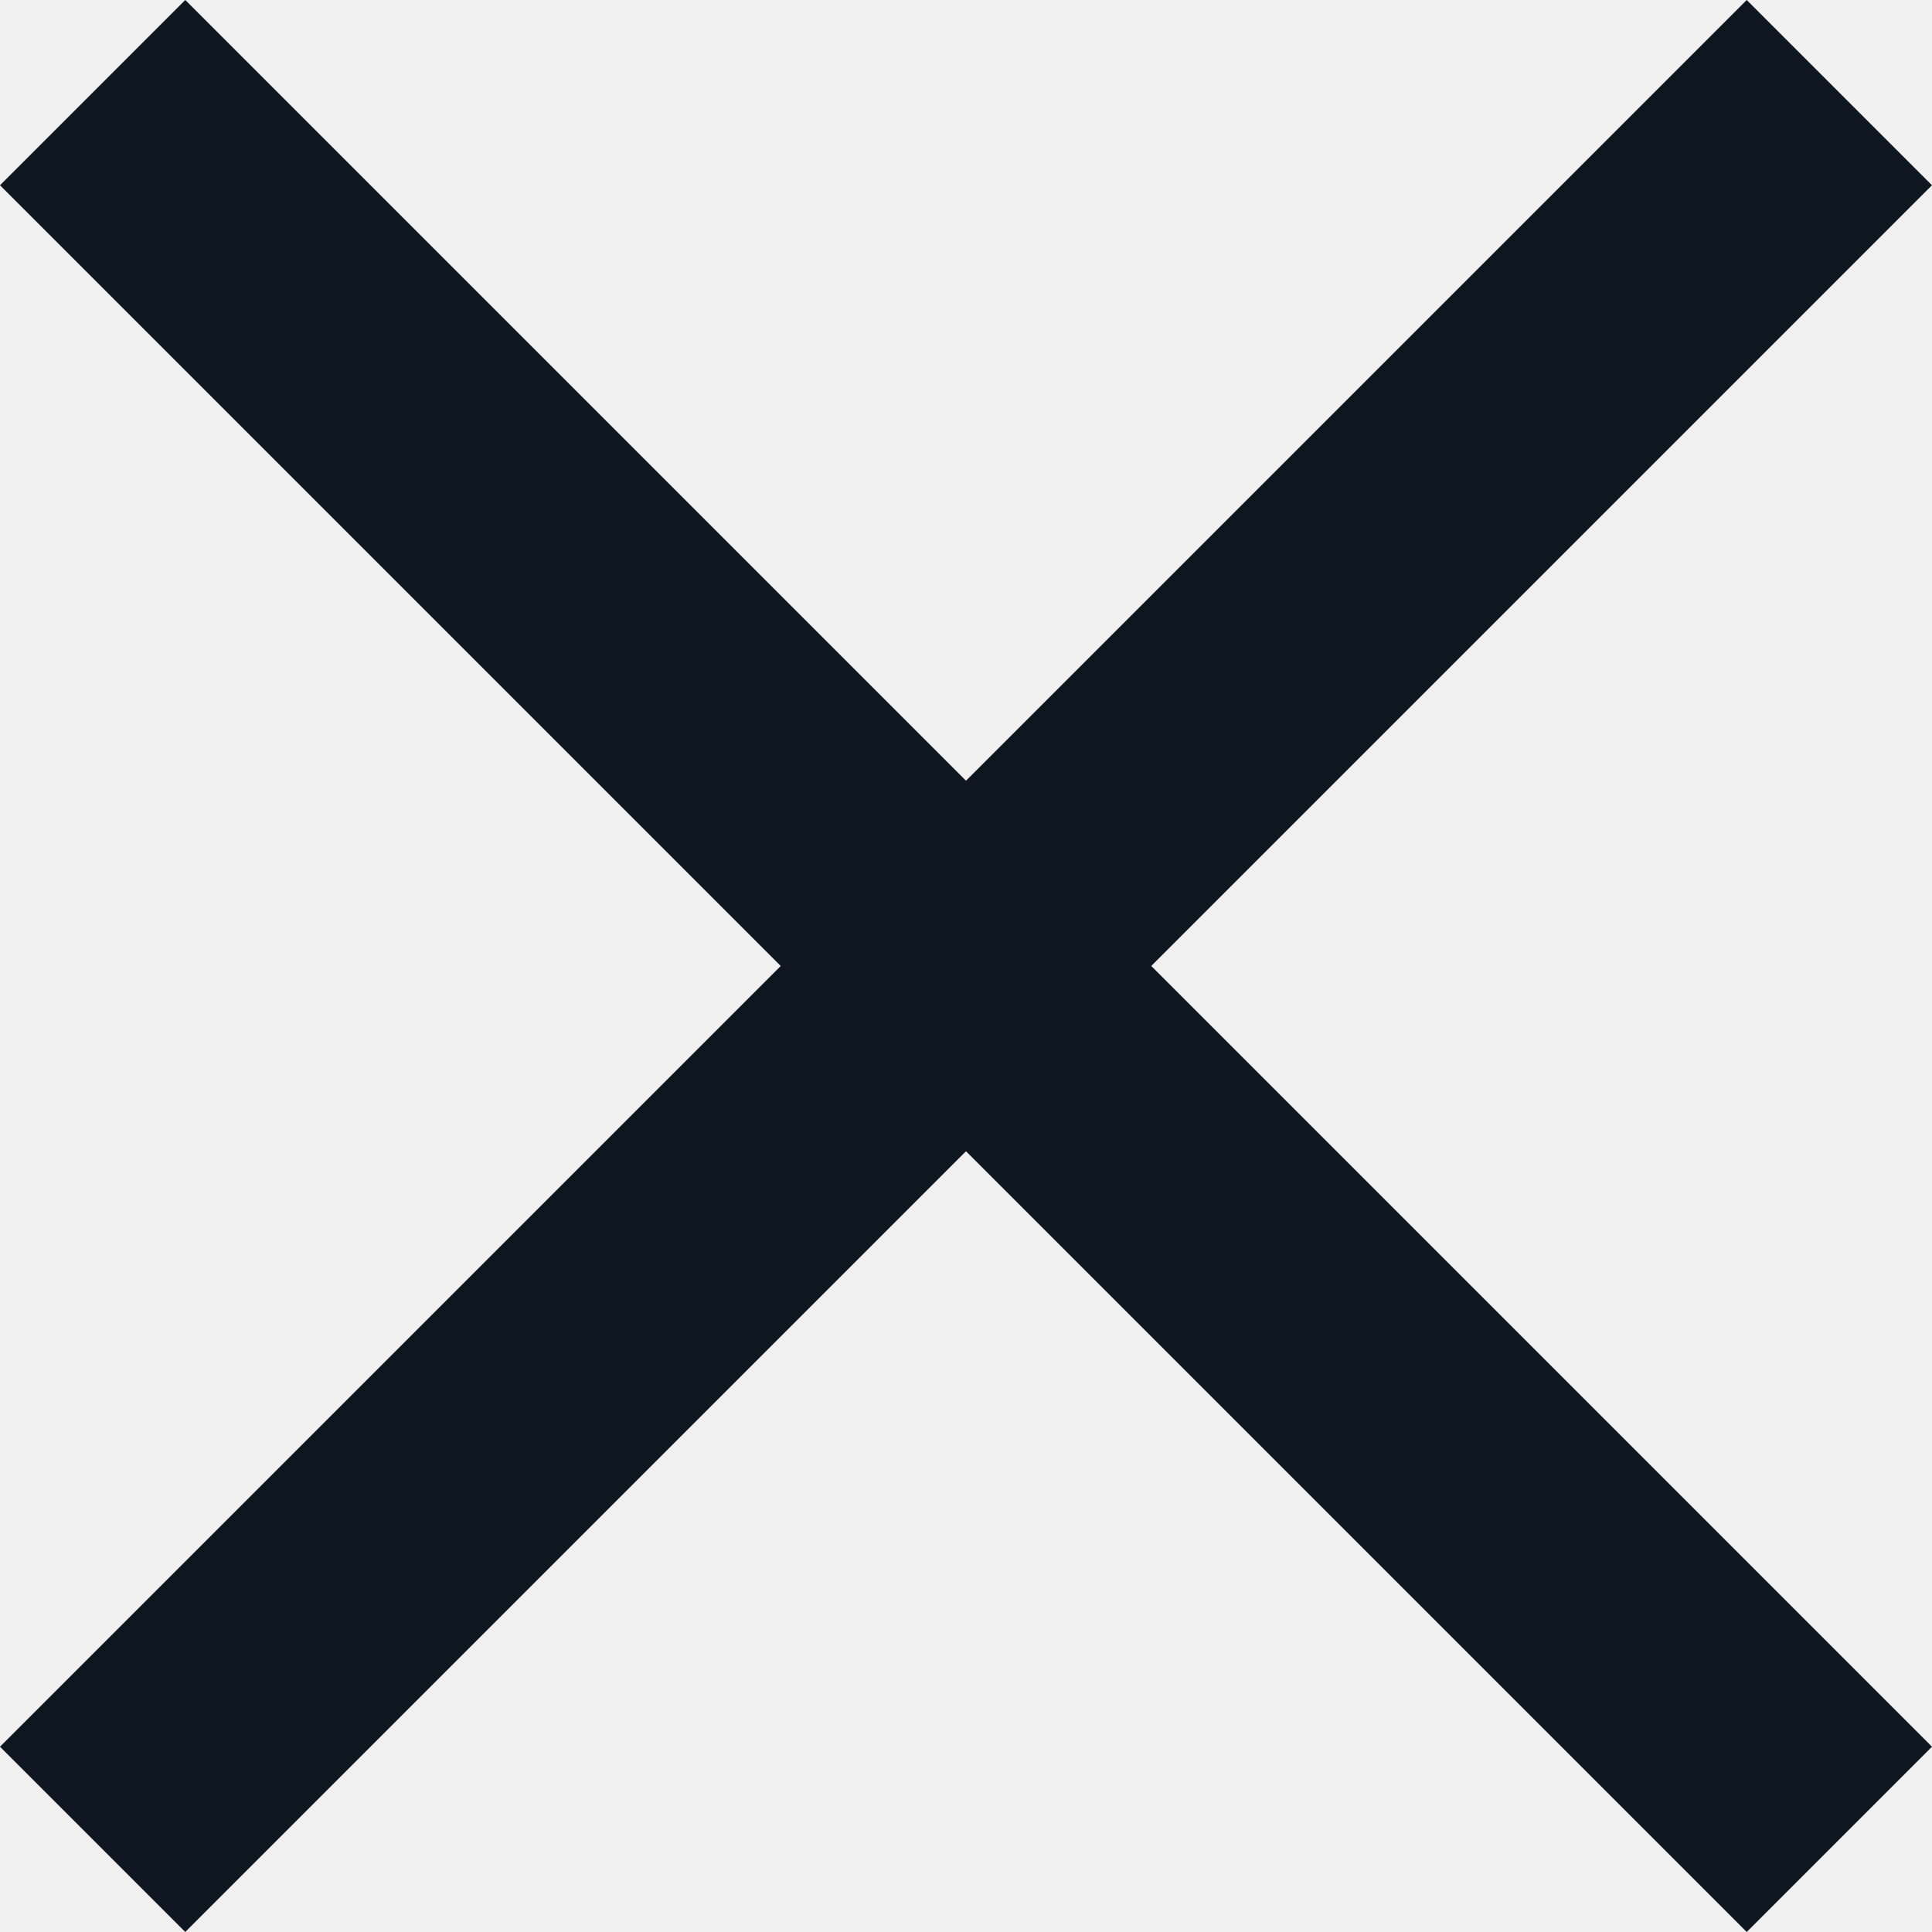
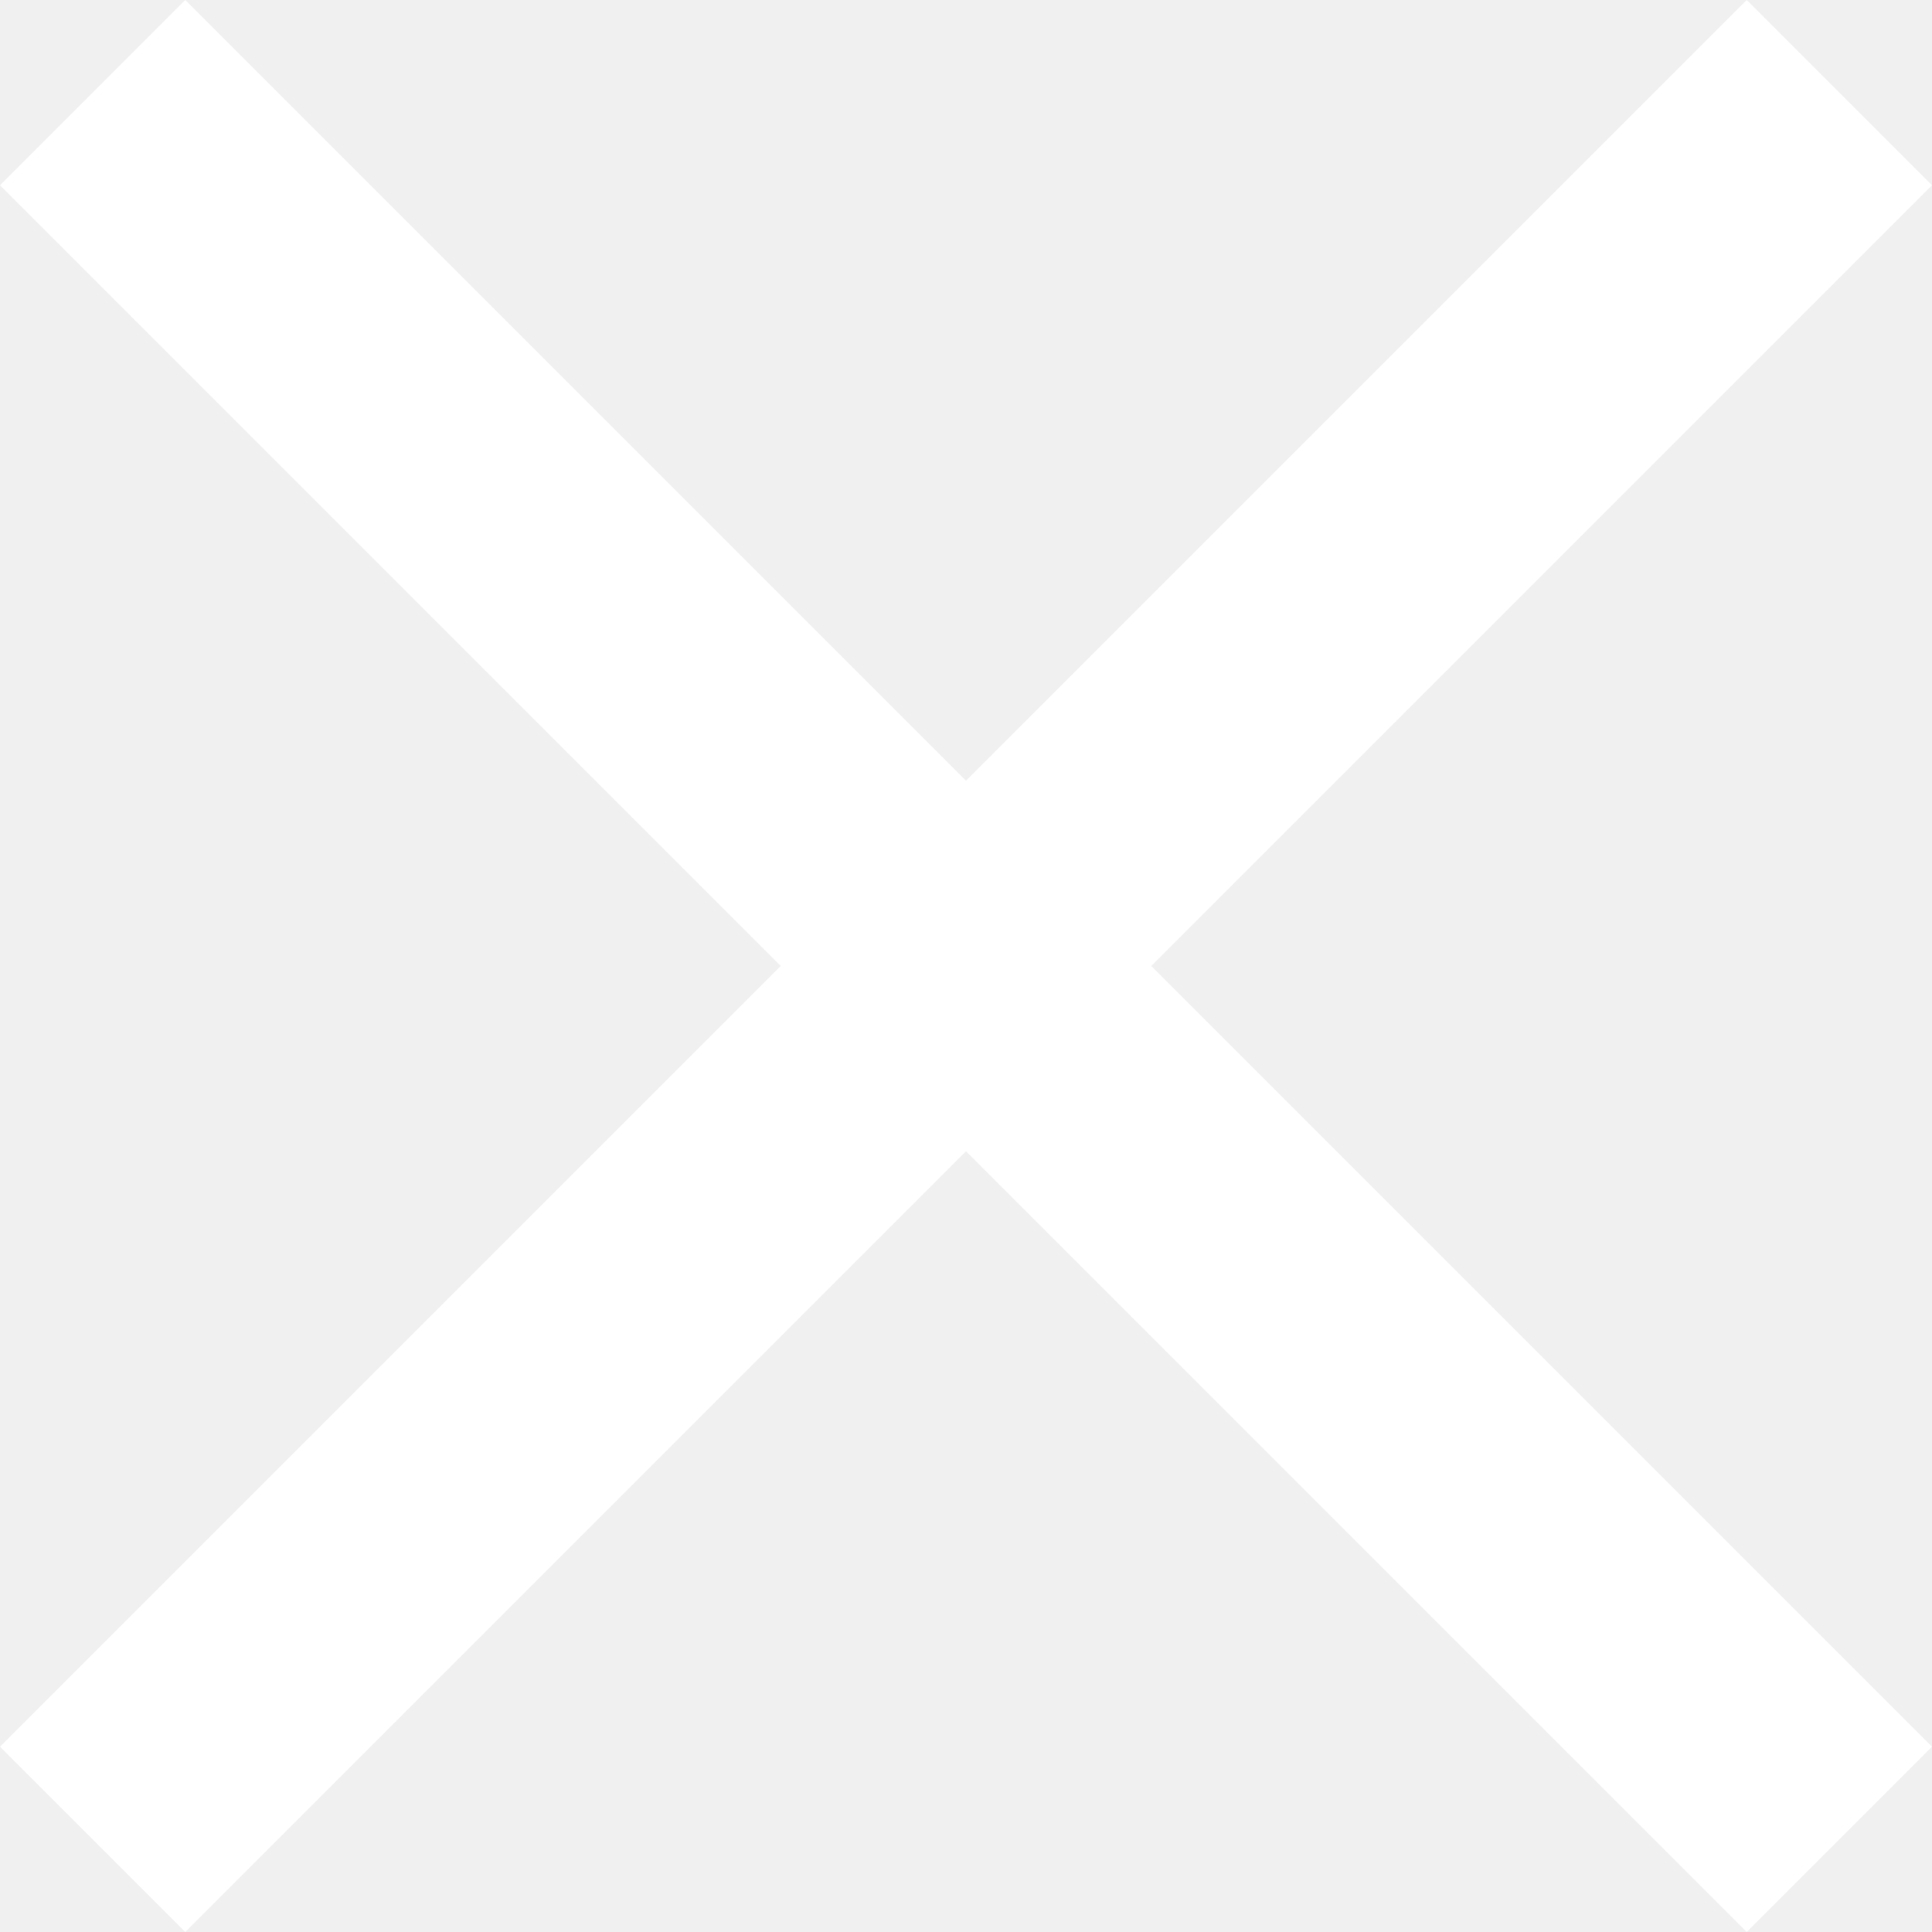
<svg xmlns="http://www.w3.org/2000/svg" viewBox="0 0 1106.07 1106.07">
  <defs>
-     <style>.cls-1{fill:none;stroke:#0e1720;stroke-miterlimit:10;stroke-width:150px;}</style>
+     <style>.cls-1{fill:none;stroke:#ffffff;stroke-miterlimit:10;stroke-width:150px;}</style>
  </defs>
  <g id="Layer_2" data-name="Layer 2">
    <g id="Layer_1-2" data-name="Layer 1">
      <line class="cls-1" x1="53.03" y1="53.03" x2="1053.03" y2="1053.03" />
      <line class="cls-1" x1="53.03" y1="1053.03" x2="1053.03" y2="53.03" />
    </g>
  </g>
</svg>
